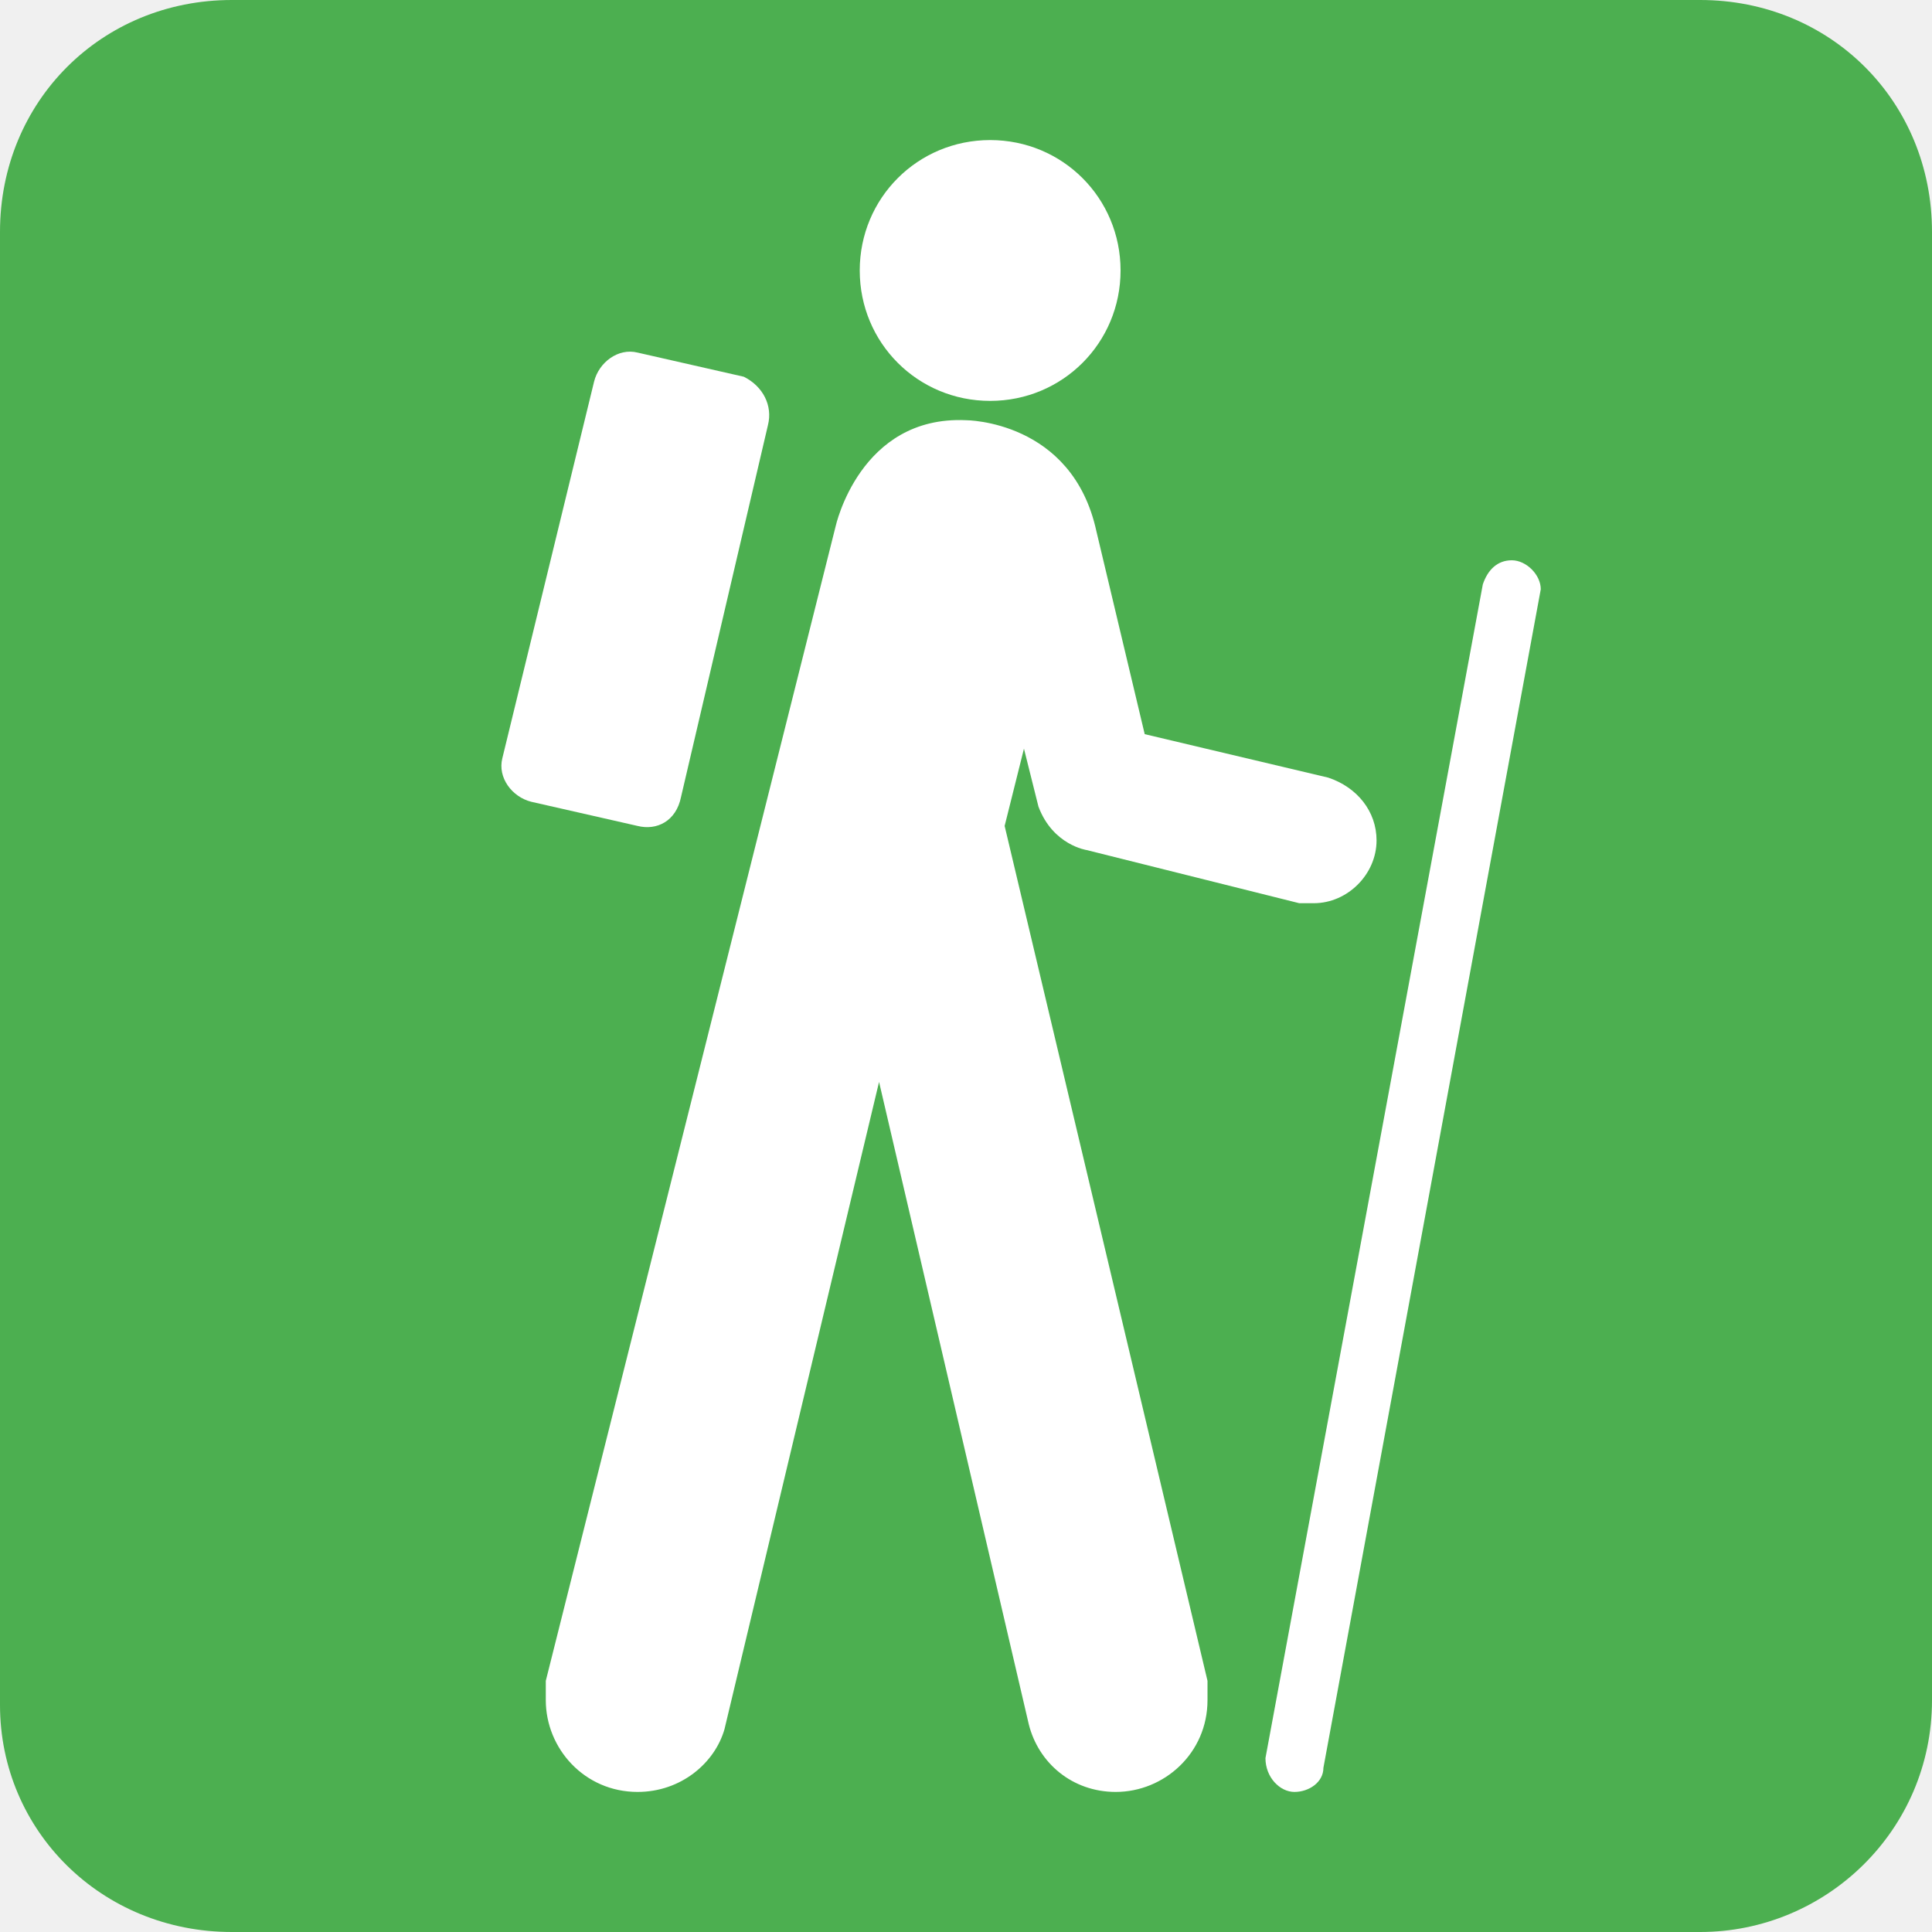
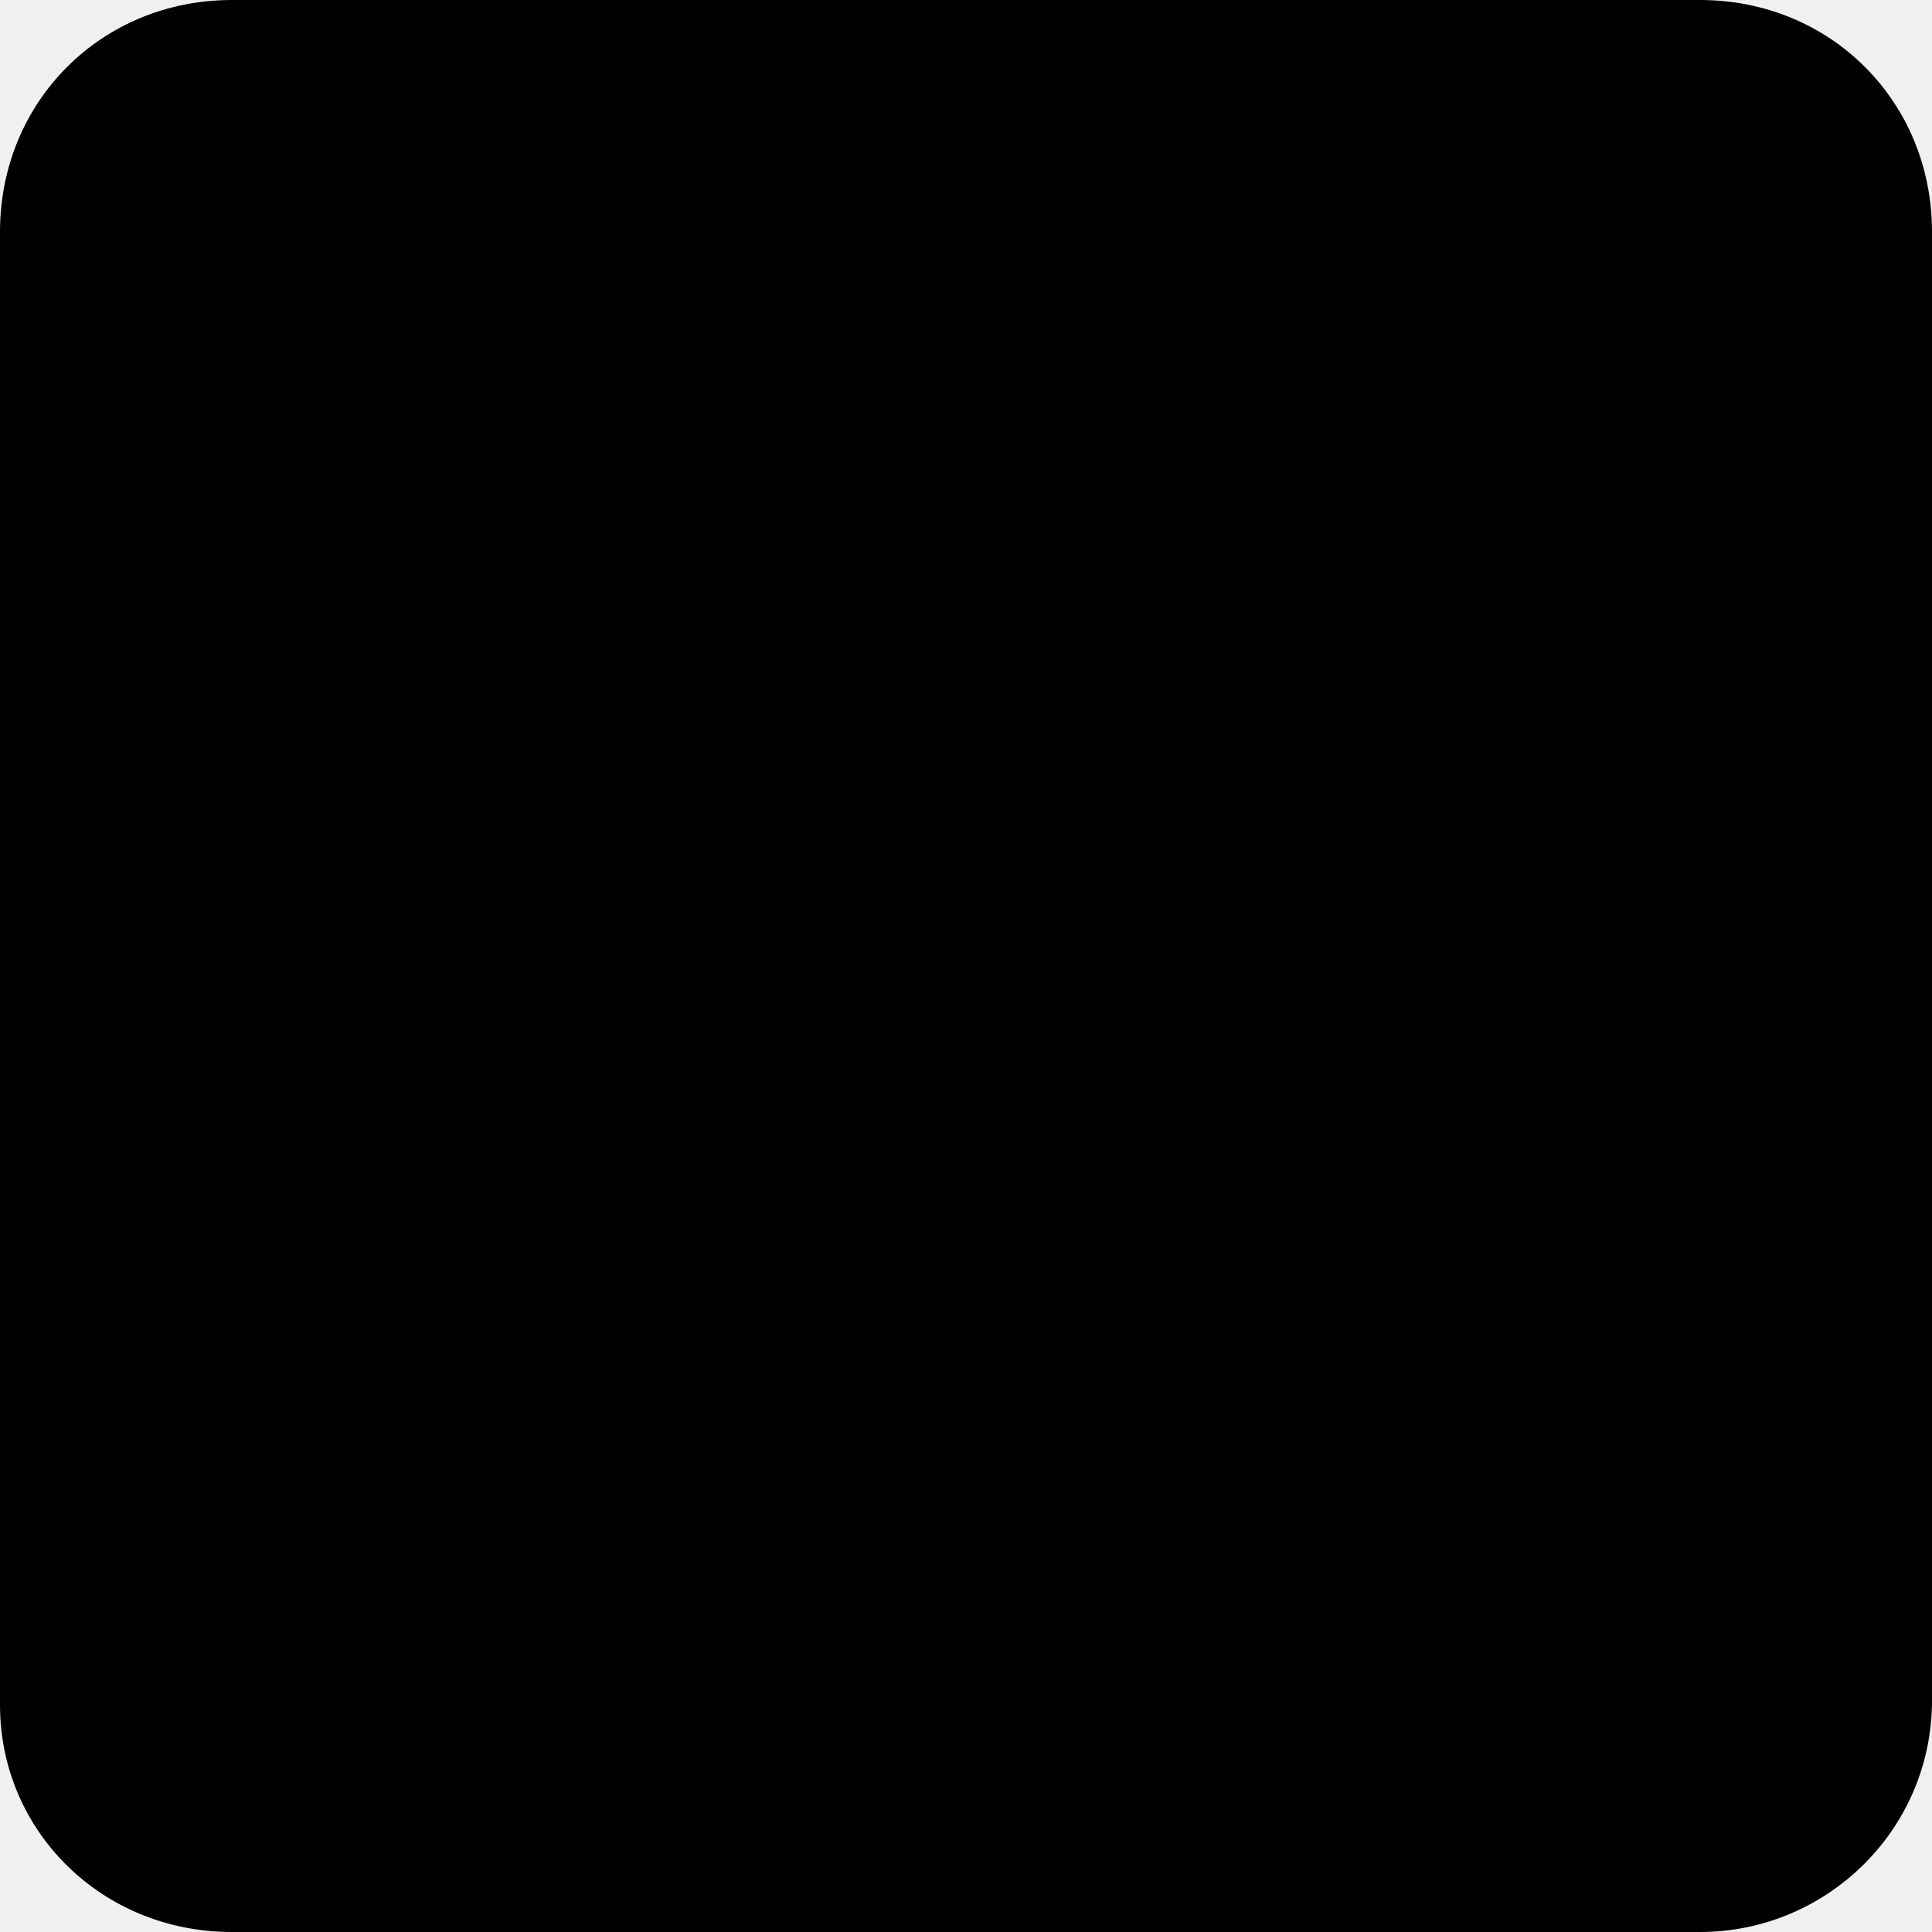
<svg xmlns="http://www.w3.org/2000/svg" version="1.1" id="Layer_1" x="0px" y="0px" width="40px" height="40px" viewBox="0 0 40 40" enable-background="new 0 0 40 40" xml:space="preserve">
  <g>
-     <path fill="#4CAF50" d="M35.2,40c2.6,0,4.8-2.1,4.8-4.8V4.8C40,2.1,37.9,0,35.2,0H4.8C2.1,0,0,2.1,0,4.8v30.5C0,37.9,2.1,40,4.8,40   H35.2z" />
-     <path fill="#FFFFFF" d="M20.5,8.3c1.5,0,2.7-1.2,2.7-2.7c0-1.5-1.2-2.7-2.7-2.7c-1.5,0-2.7,1.2-2.7,2.7C17.8,7.1,19,8.3,20.5,8.3z" />
-     <path fill="#FFFFFF" d="M15.9,8.8C16,8.4,15.8,8,15.4,7.8l-2.2-0.5c-0.4-0.1-0.8,0.2-0.9,0.6l-1.9,7.8c-0.1,0.4,0.2,0.8,0.6,0.9   l2.2,0.5c0.4,0.1,0.8-0.1,0.9-0.6L15.9,8.8z" />
-     <path fill="#FFFFFF" d="M26.2,36.4C26.2,36.4,26.2,36.4,26.2,36.4c0,0.4,0.3,0.7,0.6,0.7c0.3,0,0.6-0.2,0.6-0.5l4.5-24.4   c0,0,0,0,0,0c0-0.3-0.3-0.6-0.6-0.6c-0.3,0-0.5,0.2-0.6,0.5L26.2,36.4z" />
-     <path fill="#FFFFFF" d="M11.3,34.8c0,0.1,0,0.3,0,0.4c0,1,0.8,1.9,1.9,1.9c0.9,0,1.6-0.6,1.8-1.3l3.2-13.4l3.1,13.3   c0.2,0.8,0.9,1.4,1.8,1.4c1,0,1.9-0.8,1.9-1.9c0-0.1,0-0.3,0-0.4l-4.2-17.7l0.4-1.6l0.3,1.2c0.3,0.8,1,0.9,1,0.9l4.4,1.1   c0.1,0,0.2,0,0.3,0c0.7,0,1.3-0.6,1.3-1.3c0-0.6-0.4-1.1-1-1.3l-3.8-0.9l-1-4.2c-0.5-2.3-2.7-2.3-2.7-2.3c-2.2-0.1-2.7,2.2-2.7,2.2   L11.3,34.8z" />
+     <path fill="currentColor" d="M35.2,40c2.6,0,4.8-2.1,4.8-4.8V4.8C40,2.1,37.9,0,35.2,0H4.8C2.1,0,0,2.1,0,4.8v30.5C0,37.9,2.1,40,4.8,40   H35.2z" />
+     <path d="M20.5,8.3c1.5,0,2.7-1.2,2.7-2.7c0-1.5-1.2-2.7-2.7-2.7c-1.5,0-2.7,1.2-2.7,2.7C17.8,7.1,19,8.3,20.5,8.3z" />
+     <path d="M15.9,8.8C16,8.4,15.8,8,15.4,7.8l-2.2-0.5c-0.4-0.1-0.8,0.2-0.9,0.6l-1.9,7.8c-0.1,0.4,0.2,0.8,0.6,0.9   l2.2,0.5c0.4,0.1,0.8-0.1,0.9-0.6L15.9,8.8z" />
+     <path d="M26.2,36.4C26.2,36.4,26.2,36.4,26.2,36.4c0,0.4,0.3,0.7,0.6,0.7c0.3,0,0.6-0.2,0.6-0.5l4.5-24.4   c0,0,0,0,0,0c0-0.3-0.3-0.6-0.6-0.6c-0.3,0-0.5,0.2-0.6,0.5L26.2,36.4z" />
+     <path d="M11.3,34.8c0,0.1,0,0.3,0,0.4c0,1,0.8,1.9,1.9,1.9c0.9,0,1.6-0.6,1.8-1.3l3.2-13.4l3.1,13.3   c0.2,0.8,0.9,1.4,1.8,1.4c1,0,1.9-0.8,1.9-1.9c0-0.1,0-0.3,0-0.4l-4.2-17.7l0.4-1.6l0.3,1.2c0.3,0.8,1,0.9,1,0.9l4.4,1.1   c0.1,0,0.2,0,0.3,0c0.7,0,1.3-0.6,1.3-1.3c0-0.6-0.4-1.1-1-1.3l-3.8-0.9l-1-4.2c-0.5-2.3-2.7-2.3-2.7-2.3c-2.2-0.1-2.7,2.2-2.7,2.2   L11.3,34.8z" />
  </g>
</svg>
